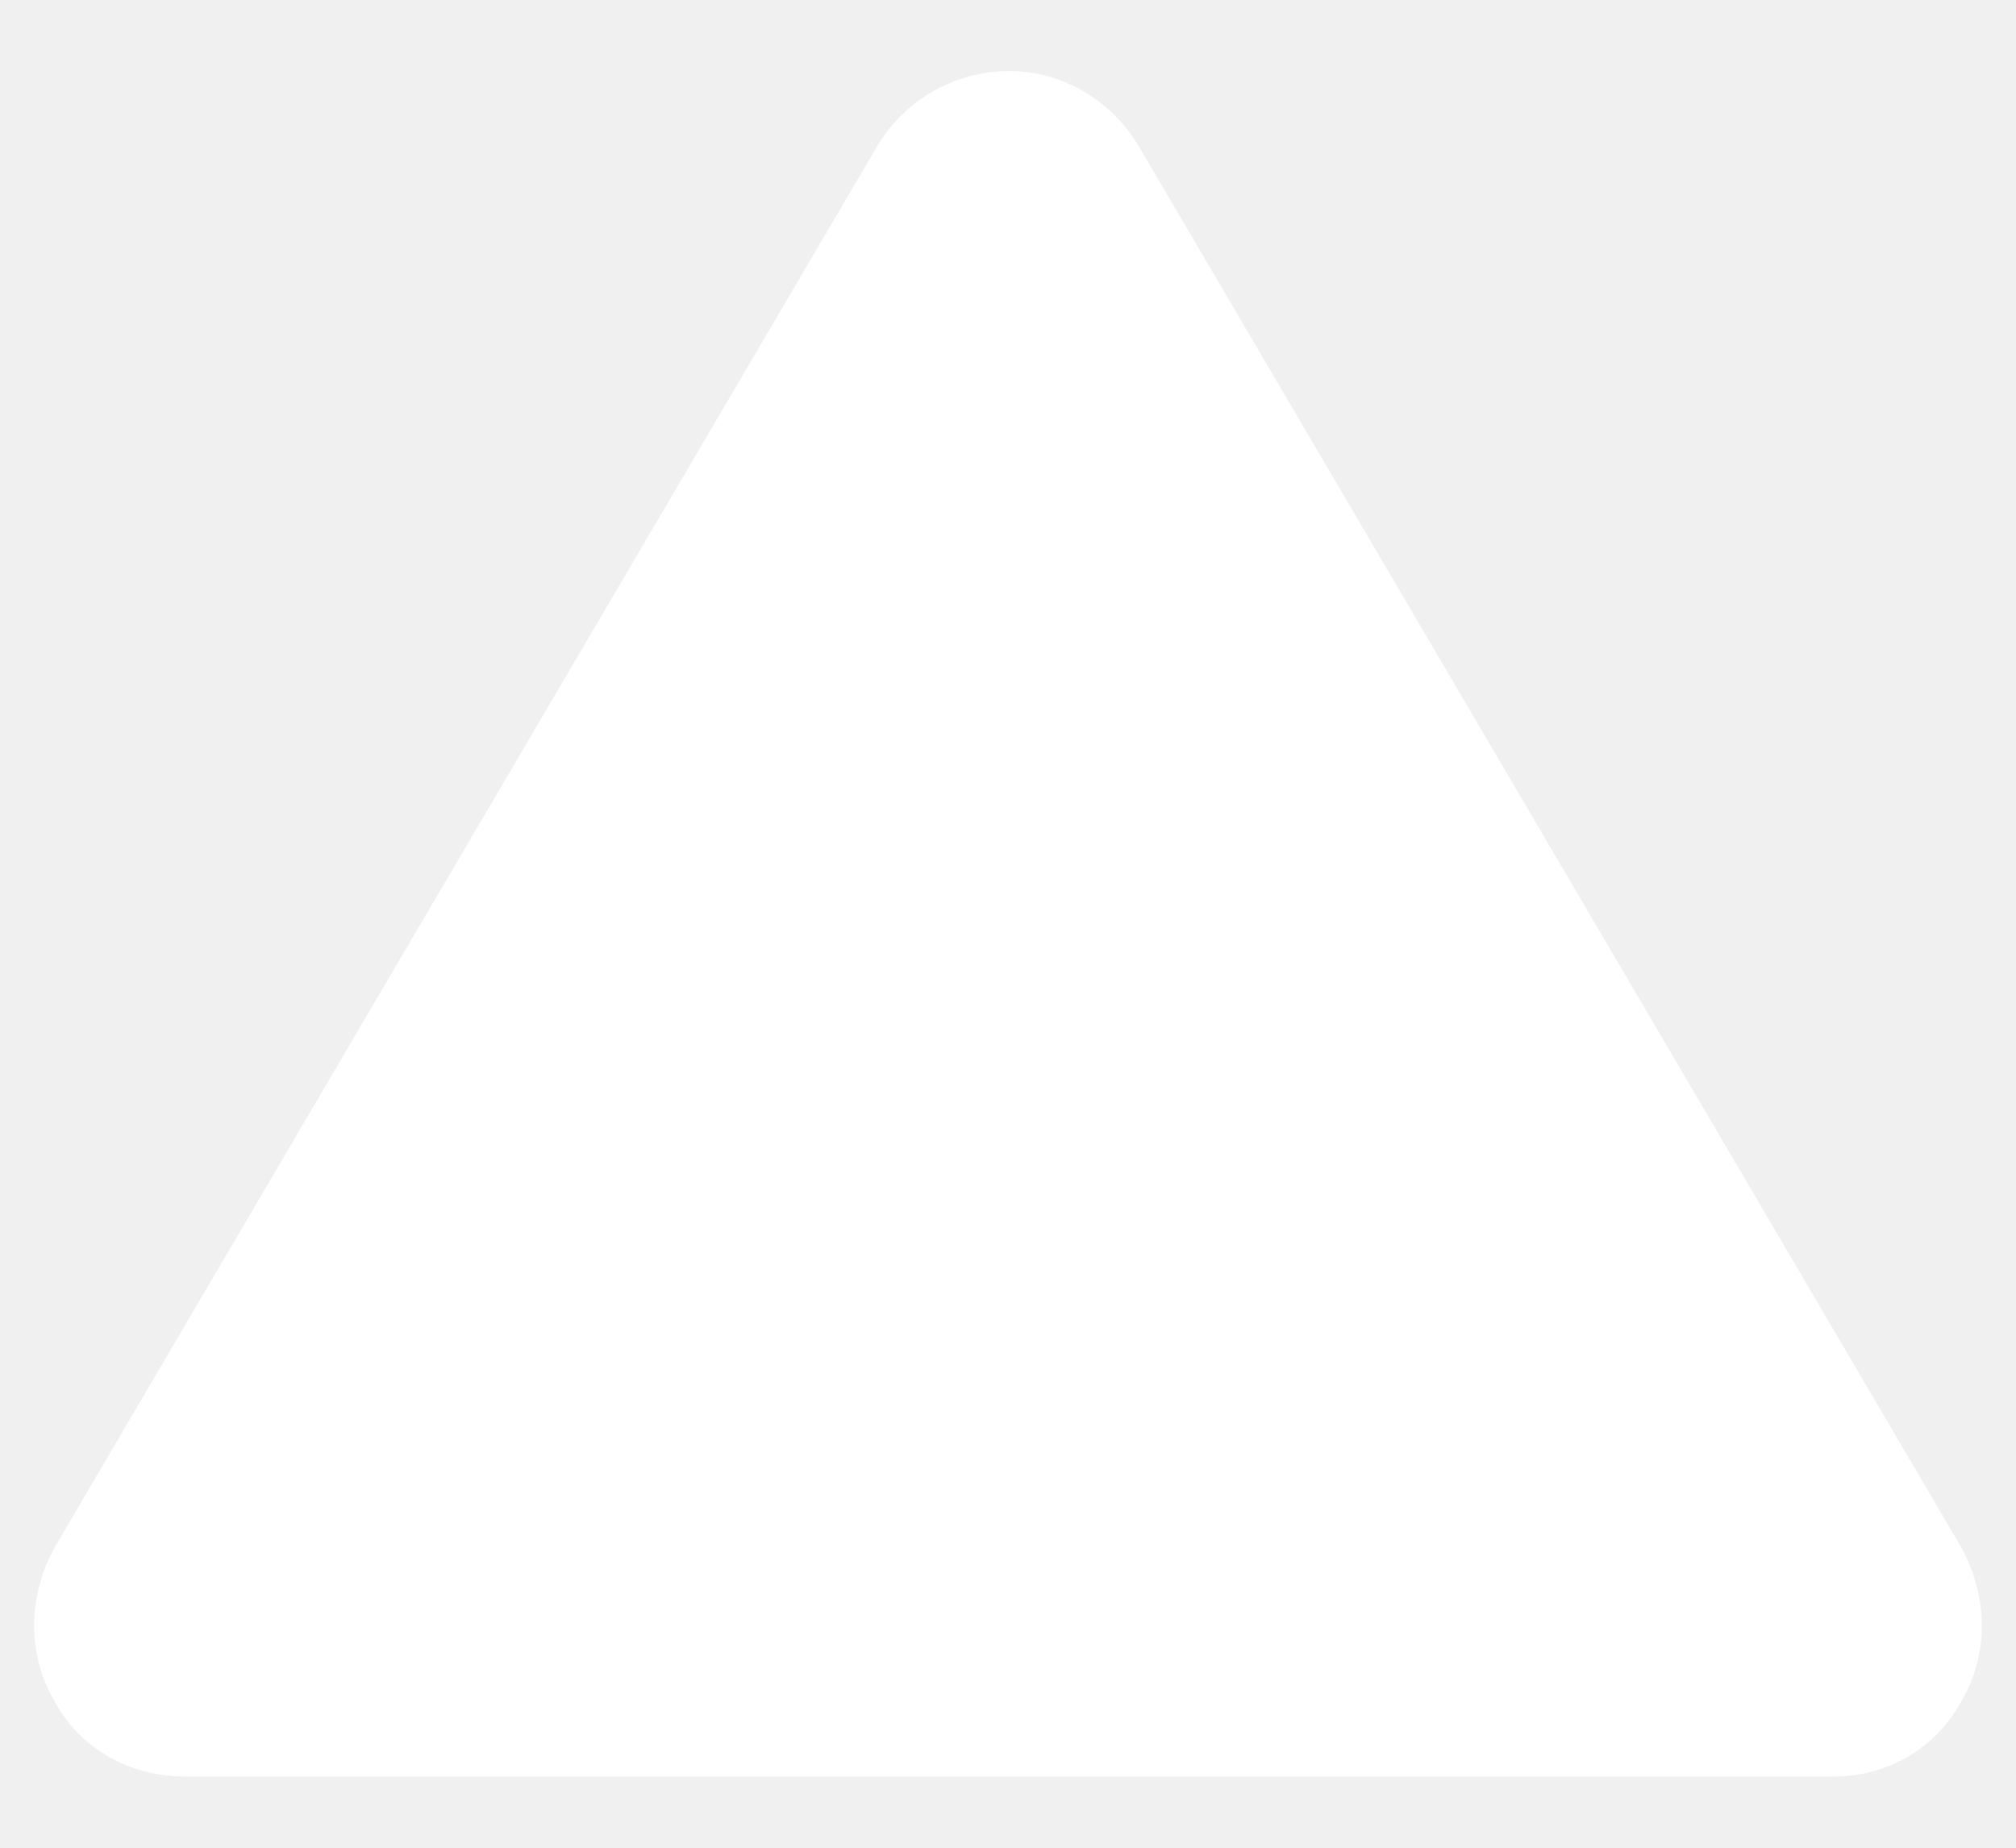
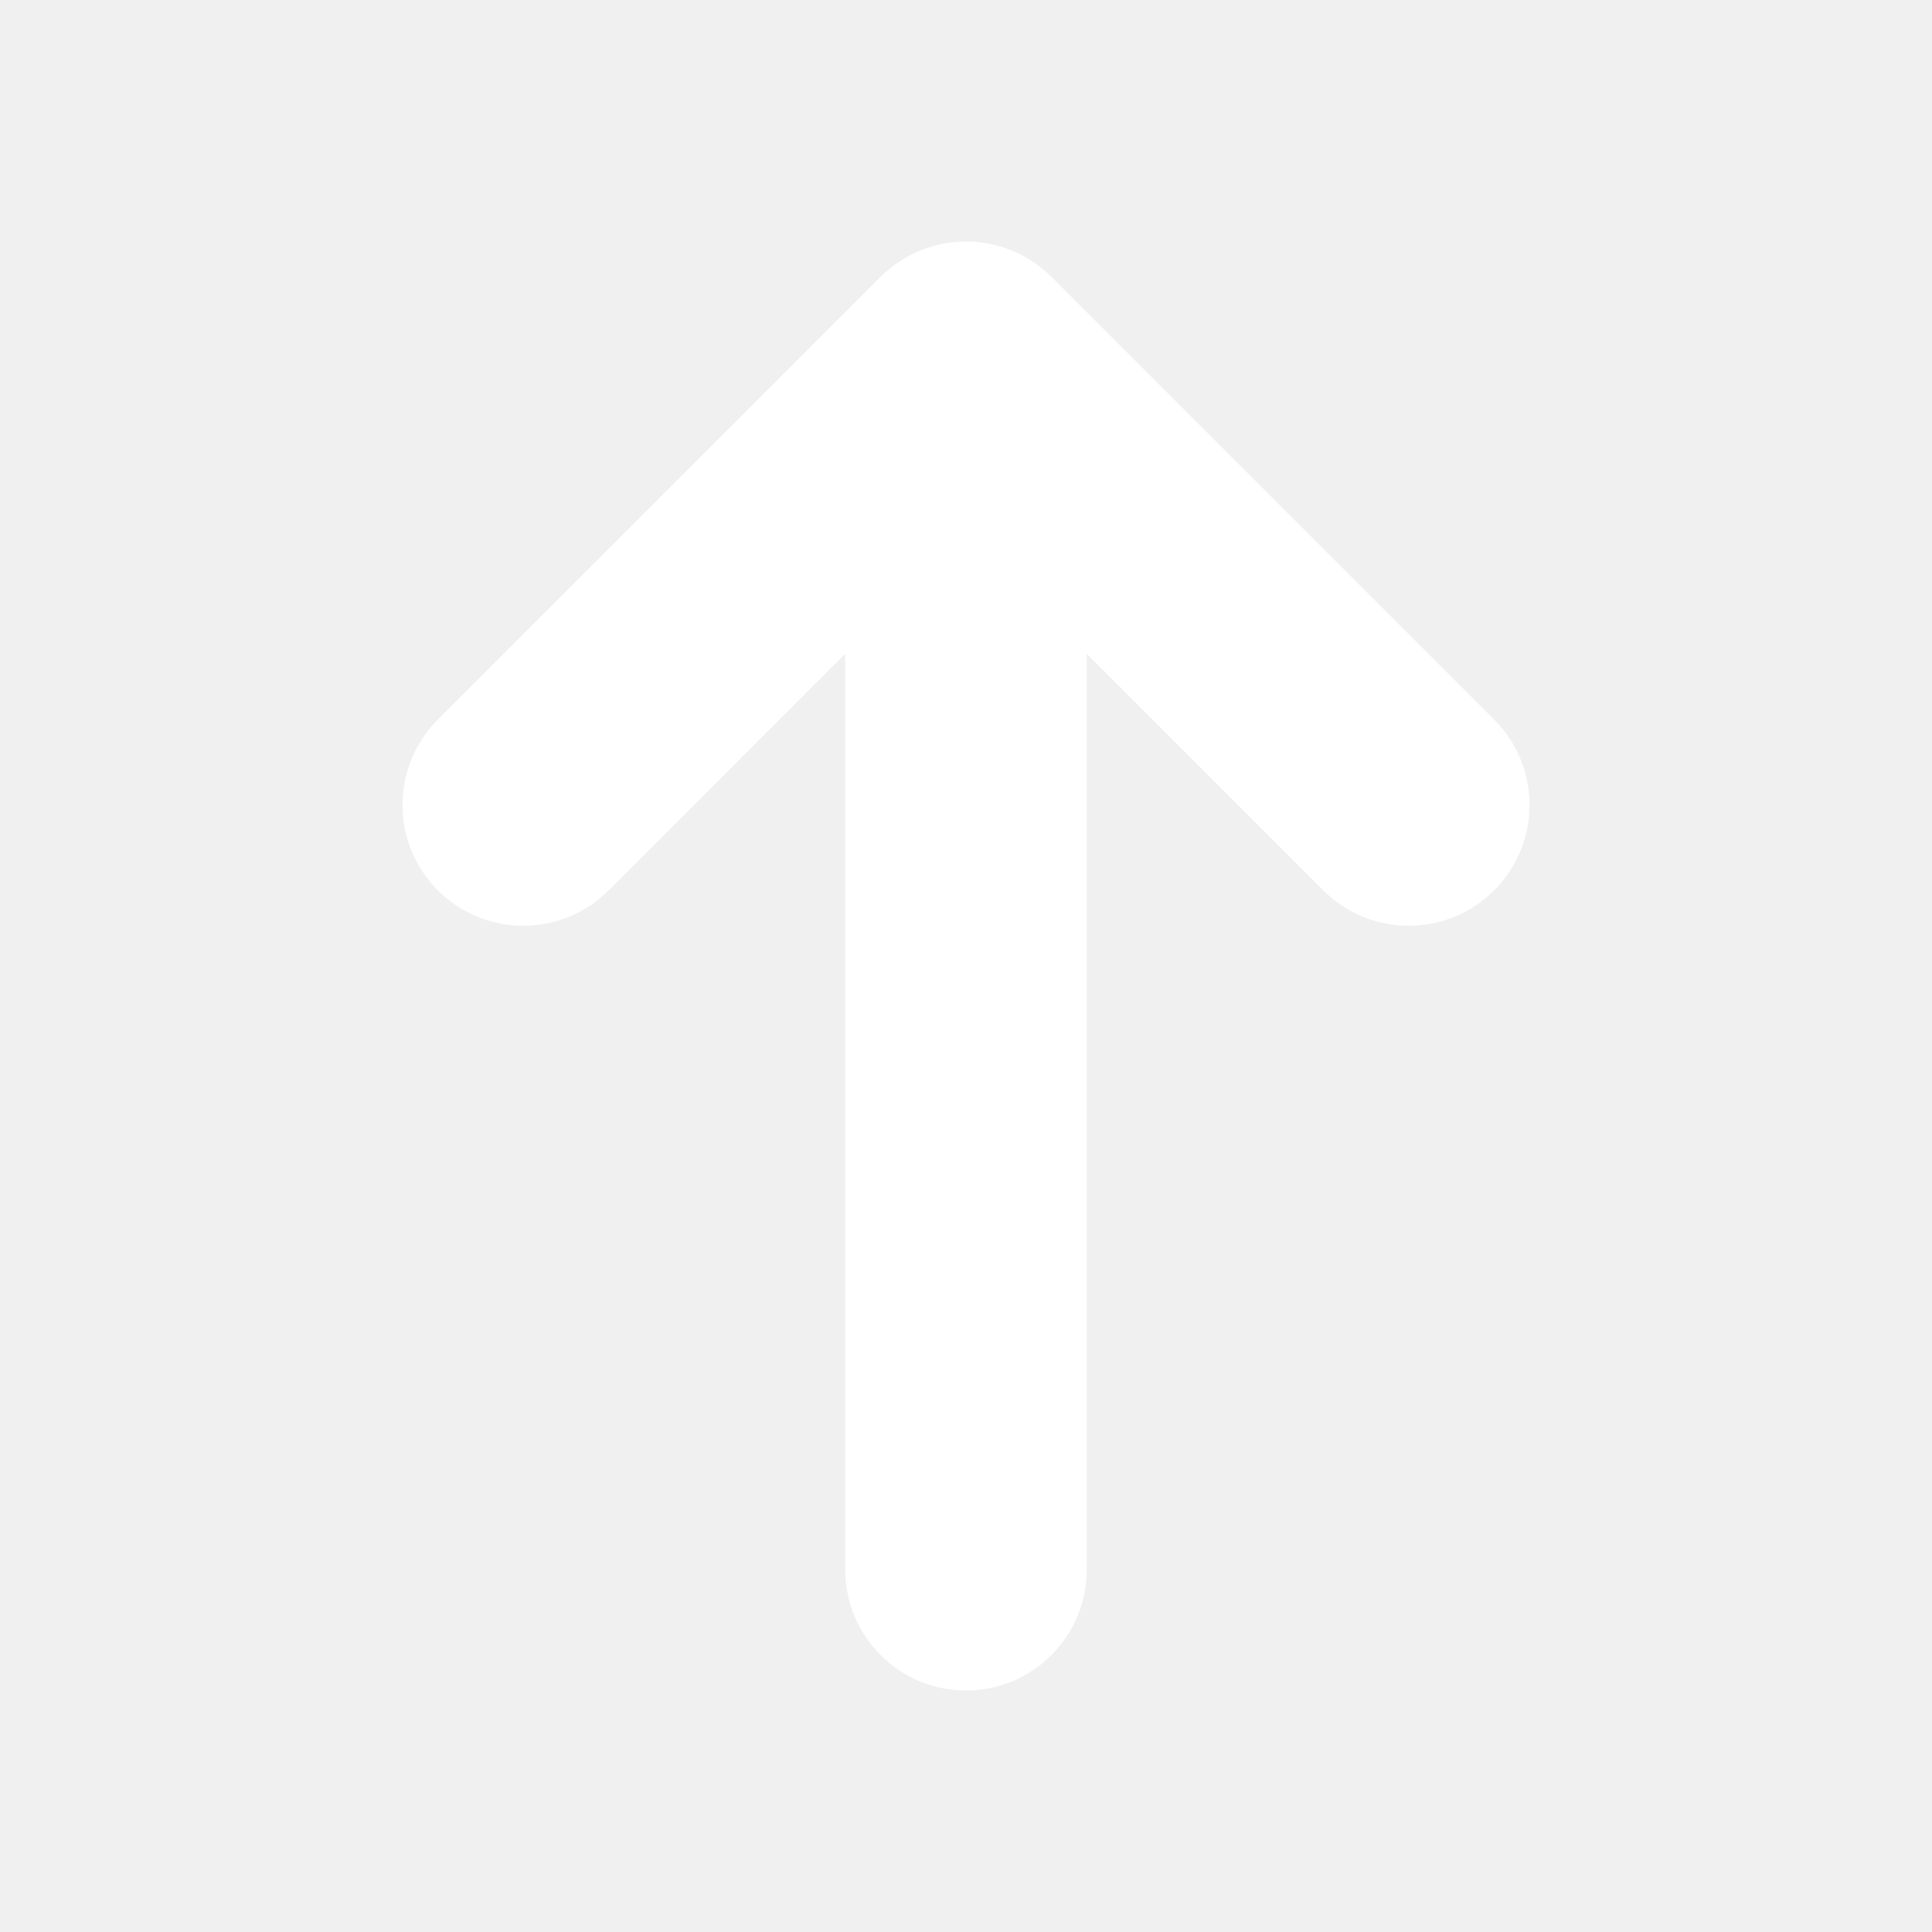
- <svg xmlns="http://www.w3.org/2000/svg" width="12" height="11" viewBox="0 0 26 22" fill="none">
-   <path d="M14.694 0.982C14.35 0.393 13.712 0 13.024 0C12.287 0 11.649 0.393 11.305 0.982L0.698 19.054C0.354 19.692 0.354 20.429 0.698 21.018C1.042 21.656 1.68 22 2.417 22H23.631C24.319 22 24.957 21.656 25.301 21.018C25.645 20.429 25.645 19.692 25.301 19.054L14.694 0.982Z" fill="white" />
+ <svg xmlns="http://www.w3.org/2000/svg" width="24" height="24" viewBox="0 0 24 24" fill="none">
+   <path fill-rule="evenodd" clip-rule="evenodd" d="M12 3C12.398 3 12.779 3.158 13.061 3.439L18.561 8.939C19.146 9.525 19.146 10.475 18.561 11.061C17.975 11.646 17.025 11.646 16.439 11.061L13.5 8.121V19.5C13.5 20.328 12.828 21 12 21C11.172 21 10.5 20.328 10.5 19.5V8.121L7.561 11.061C6.975 11.646 6.025 11.646 5.439 11.061C4.854 10.475 4.854 9.525 5.439 8.939L10.939 3.439C11.221 3.158 11.602 3 12 3Z" fill="white" />
</svg>
